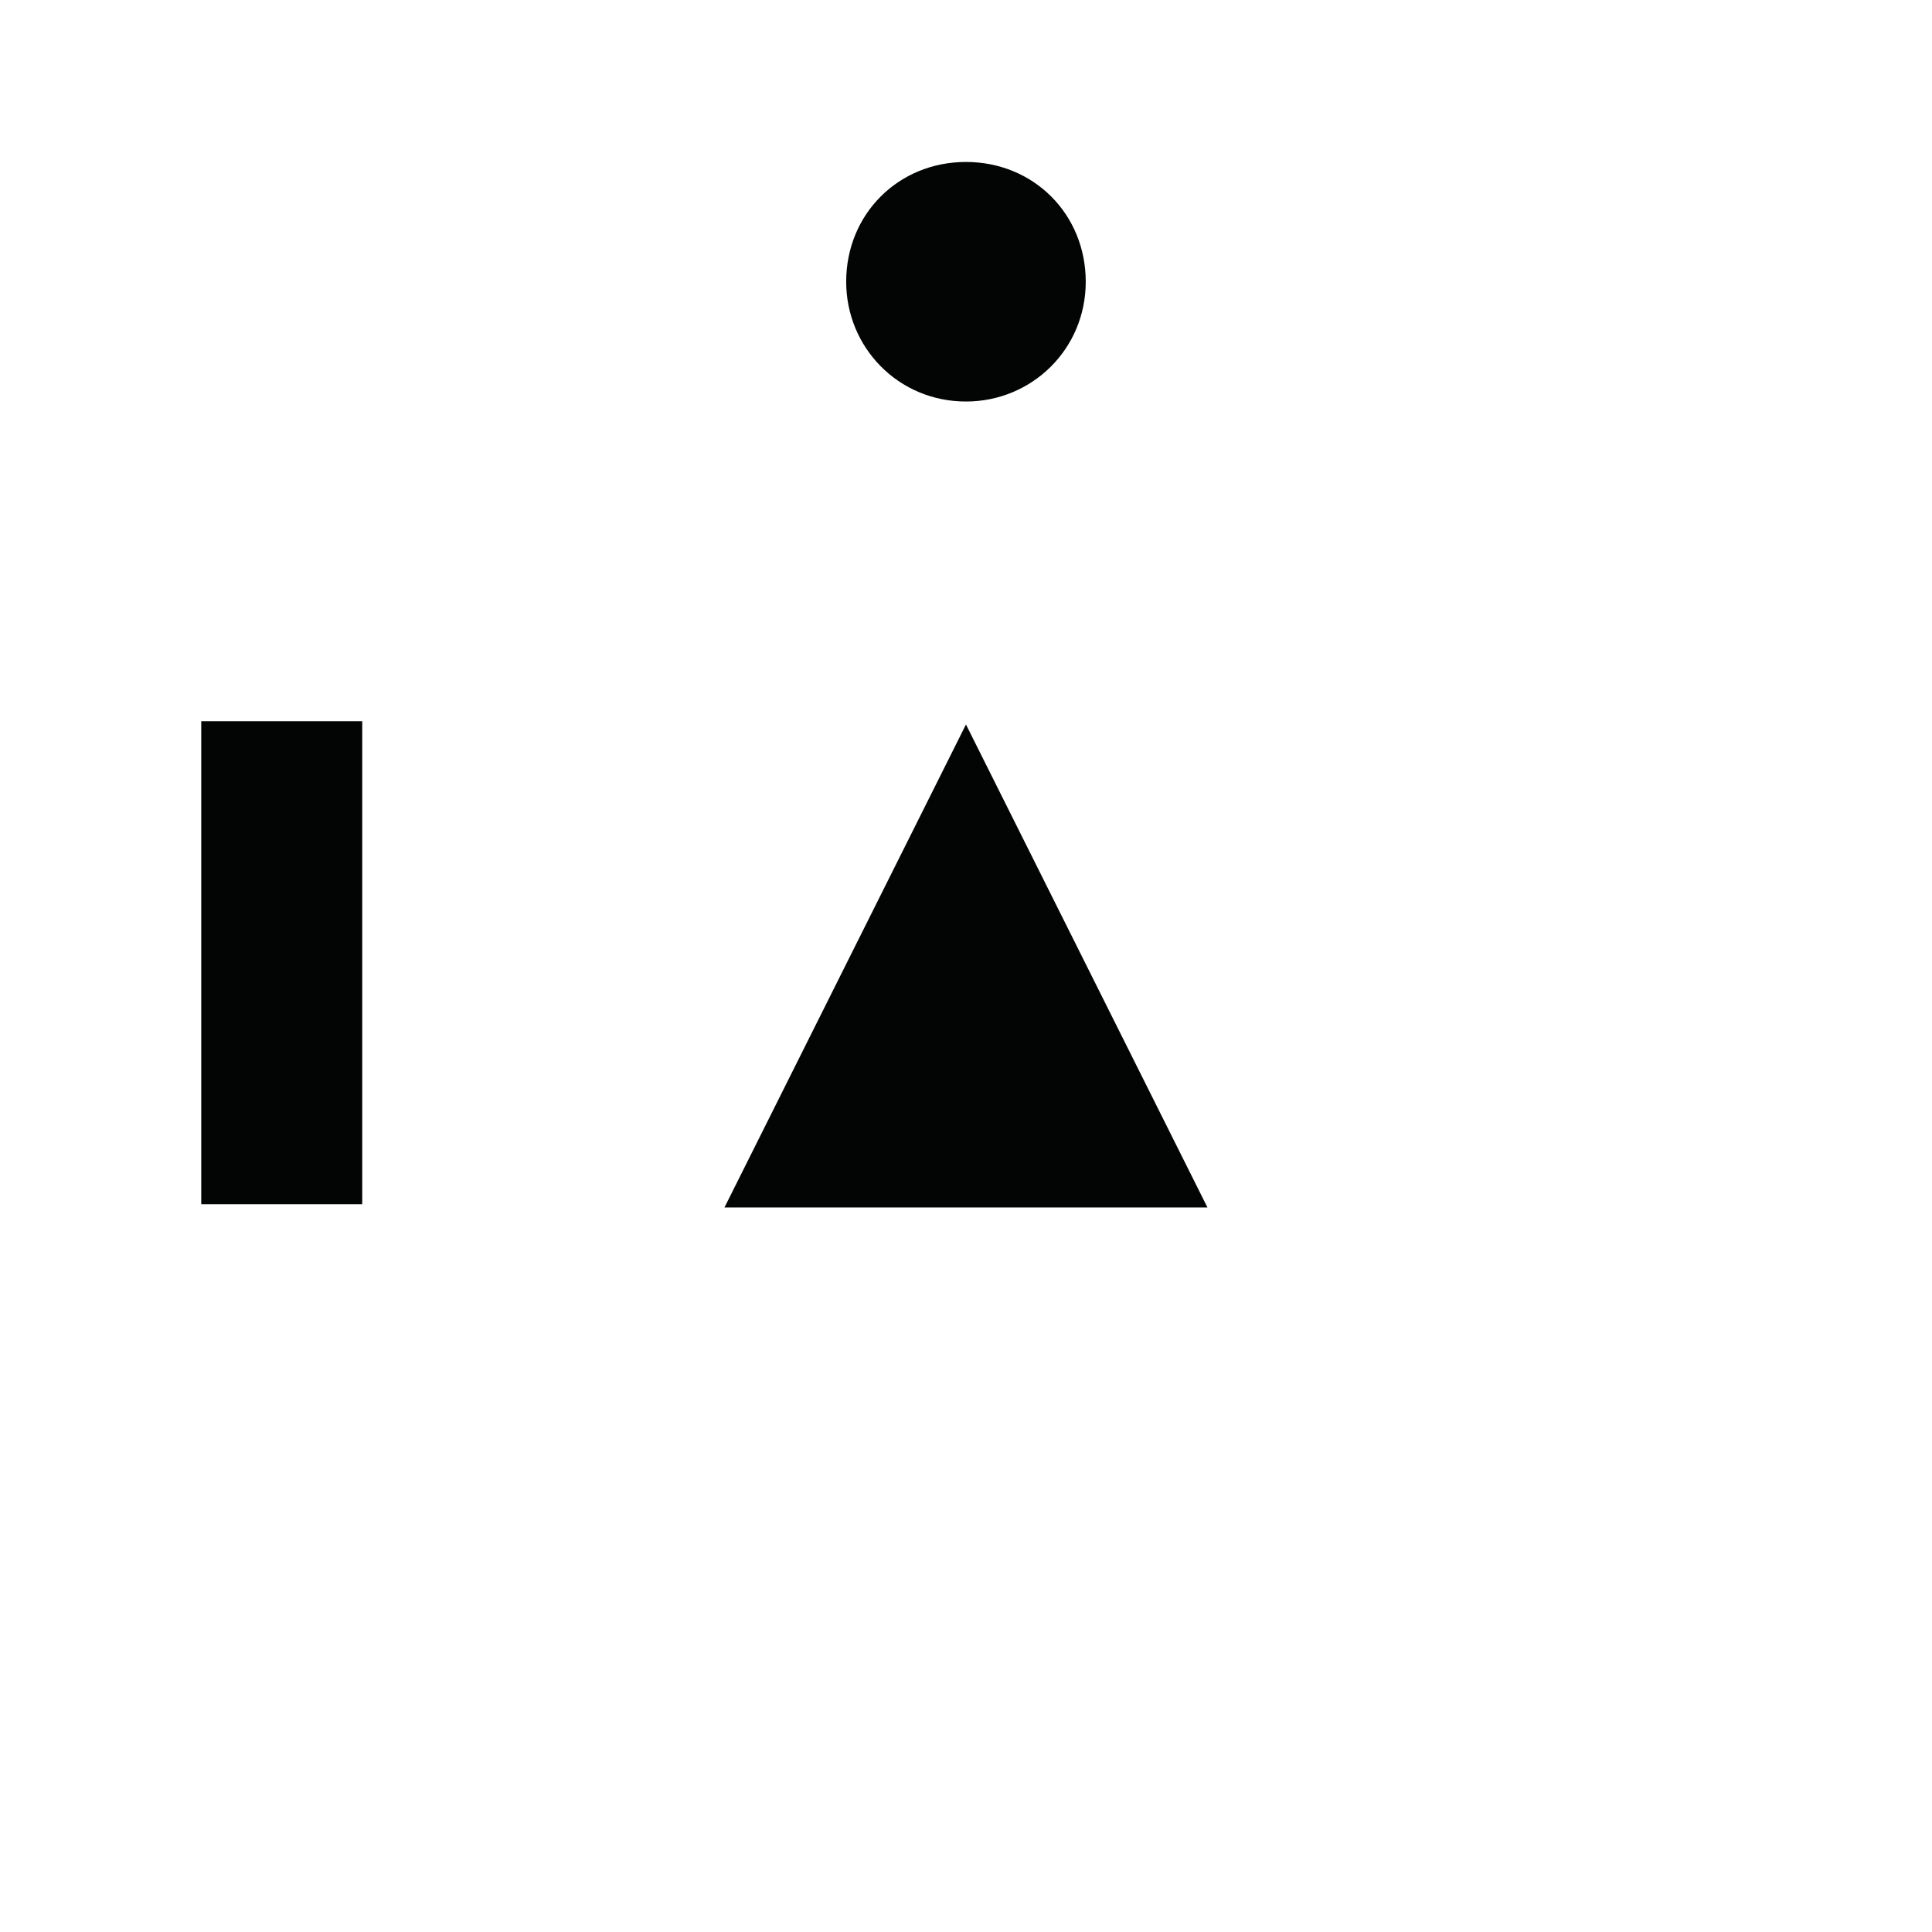
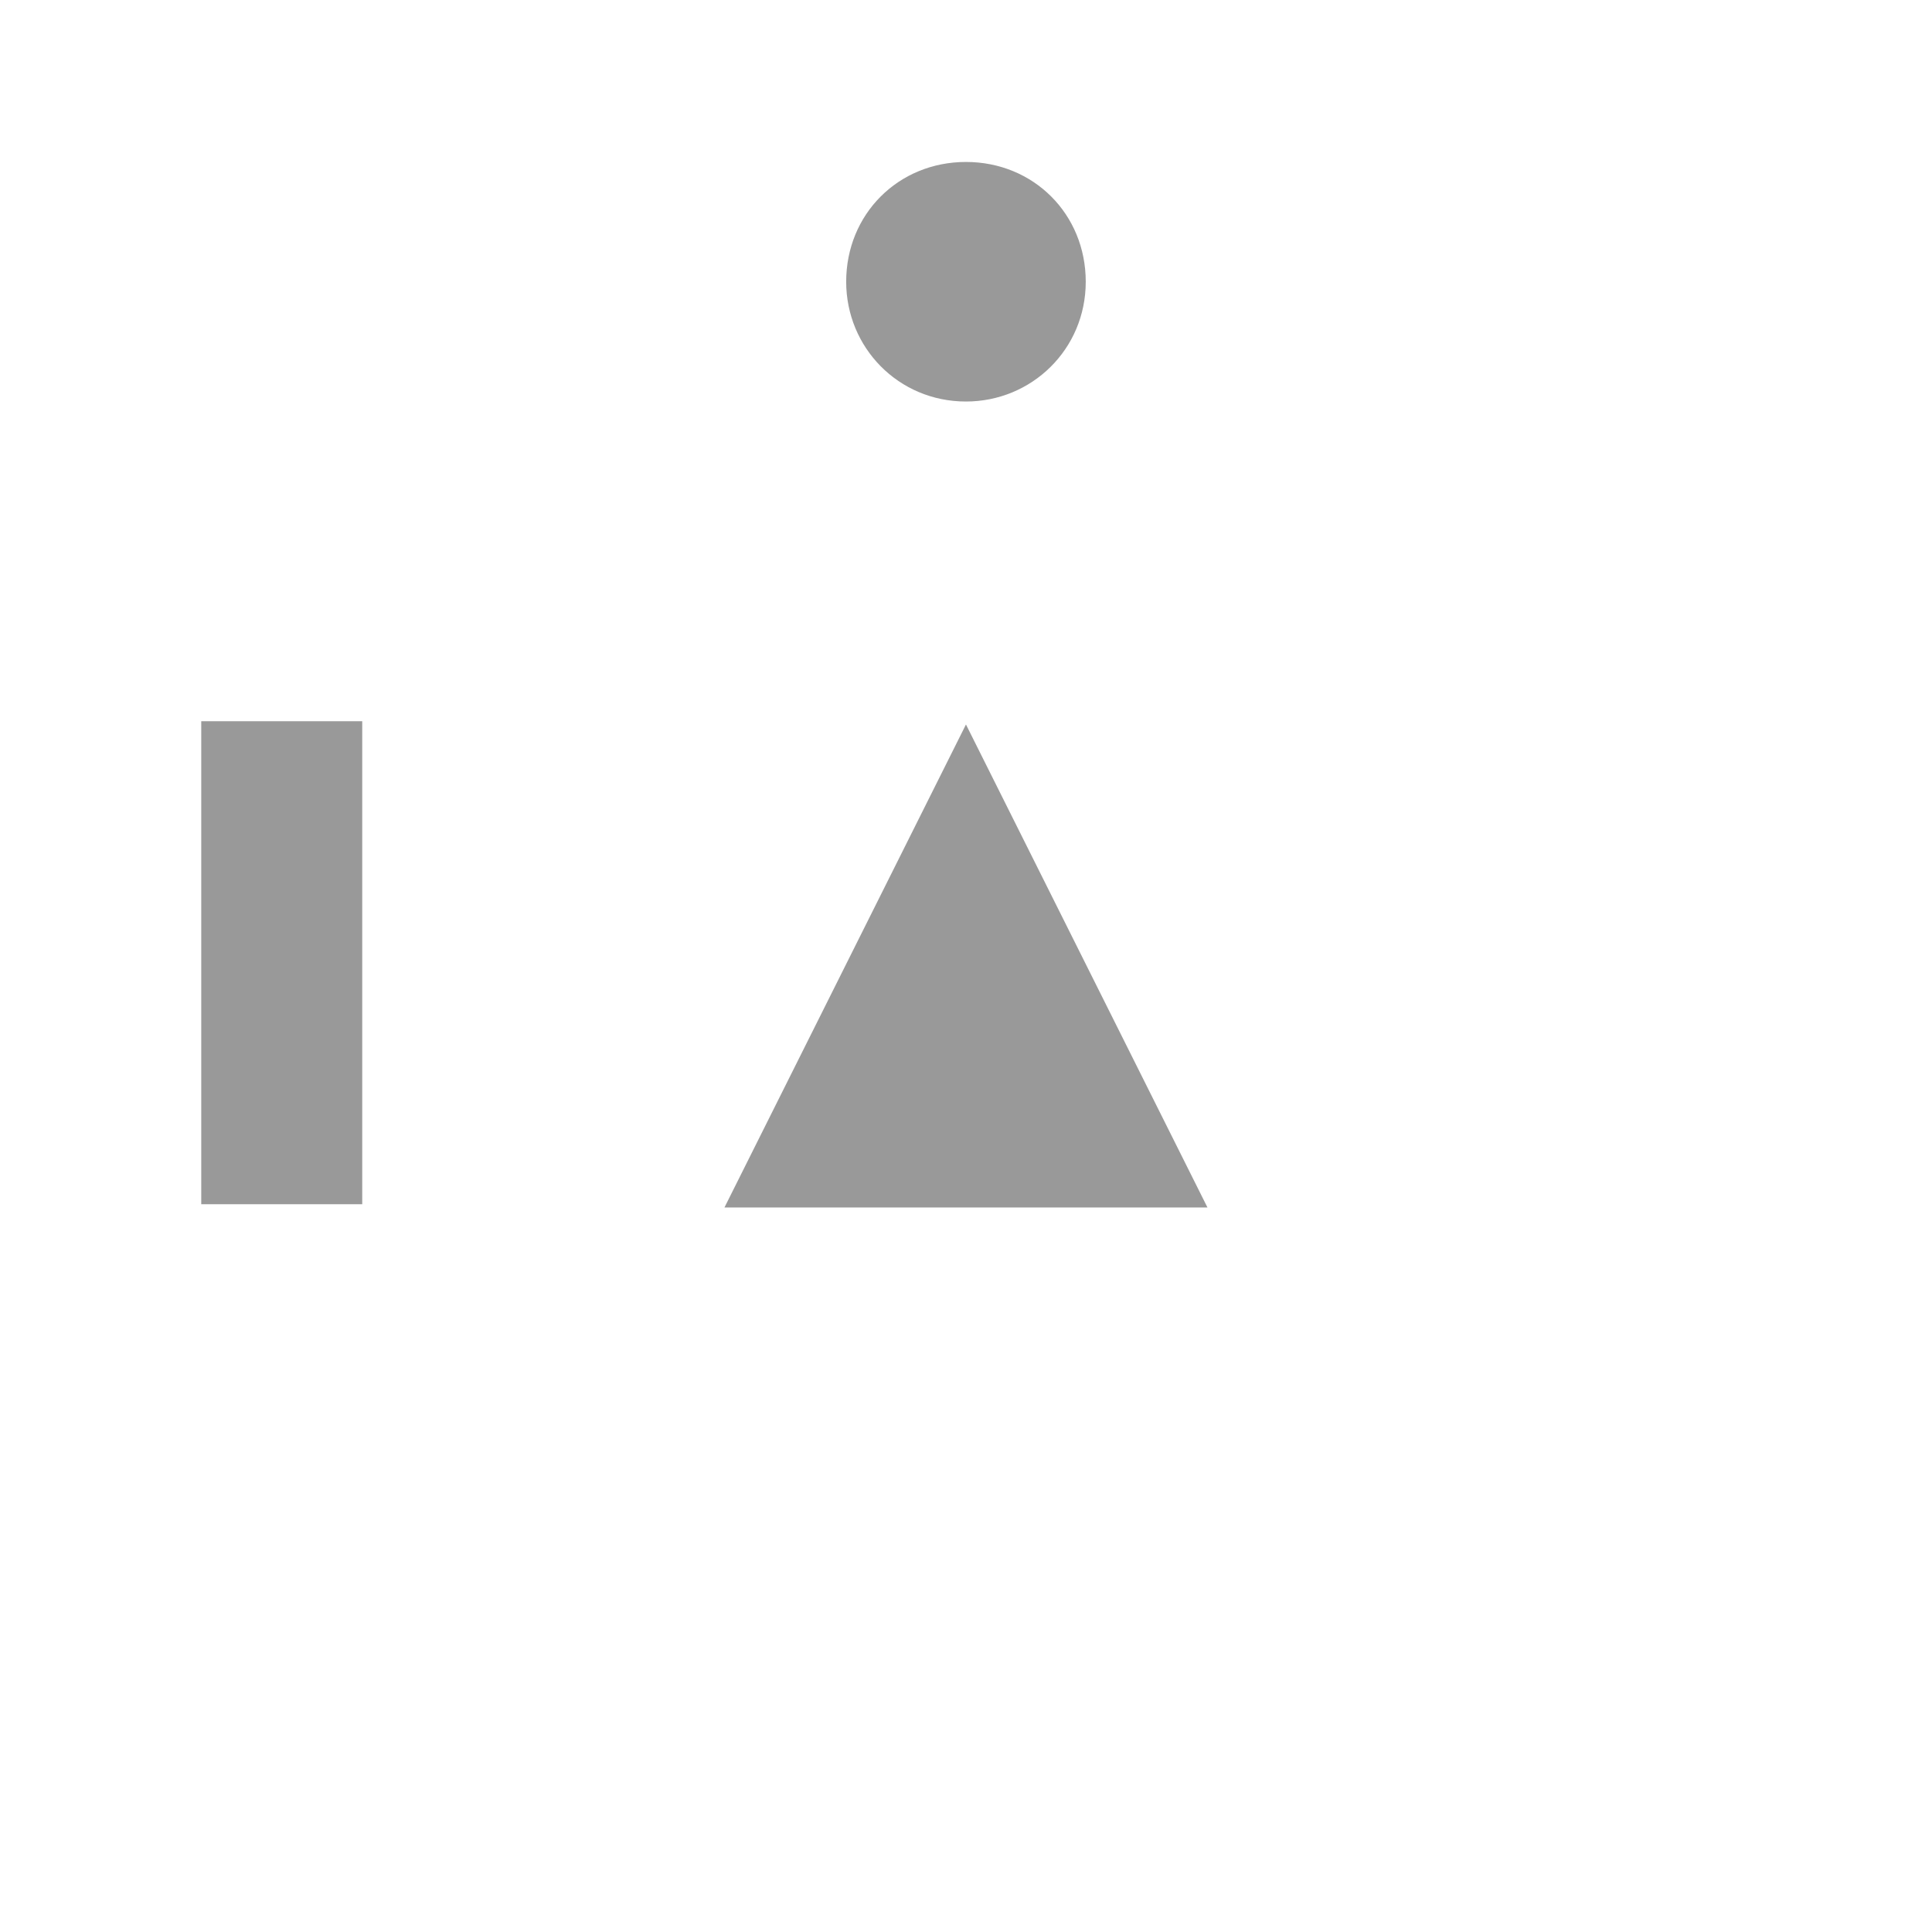
<svg xmlns="http://www.w3.org/2000/svg" width="25.401mm" height="25.4mm" viewBox="0 0 25.401 25.4" version="1.1" id="svg32508">
  <defs id="defs32505" />
  <g id="layer1" transform="translate(-92.38199,-135.8)">
-     <g fill="#999999" stroke="none" id="g2322-9" transform="matrix(25.4,0,0,-25.4,-40.96801,167.55)" style="fill:#030504;fill-opacity:1">
-       <g transform="translate(5.75,0.75)" id="g2320-3" style="fill:#030504;fill-opacity:1">
-         <path class="fill" d="m 0,0.125 c 0,0 -0.125,-0.25 -0.125,-0.25 0,0 0.25,0 0.25,0 0,0 -0.125,0.25 -0.125,0.25" id="path2318-9" style="fill:#030504;fill-opacity:1" />
+     <g fill="#999999" stroke="none" id="g2322-9" transform="matrix(25.4,0,0,-25.4,-40.96801,167.55)">
+       <g transform="translate(5.75,0.75)" id="g2320-3">
+         <path class="fill" d="m 0,0.125 c 0,0 -0.125,-0.25 -0.125,-0.25 0,0 0.25,0 0.25,0 0,0 -0.125,0.25 -0.125,0.25" id="path2318-9" />
      </g>
    </g>
-     <g fill="#999999" stroke="none" id="g2334-5-4-6-68" transform="matrix(25.4,0,0,-25.4,-63.19301,158.5542)" style="fill:#030504;fill-opacity:1">
-       <g transform="rotate(90,2.9375,3.6875)" id="g2332-6-44-2-7" style="fill:#030504;fill-opacity:1">
-         <path class="fill" d="M 0,0.062 C 0.035,0.062 0.062,0.035 0.062,0 0.062,-0.035 0.035,-0.062 0,-0.062 c -0.035,0 -0.062,0.028 -0.062,0.062 0,0.035 0.028,0.062 0.062,0.062" id="path2330-1-4-5-9" style="fill:#030504;fill-opacity:1" />
+     <g fill="#999999" stroke="none" id="g2334-5-4-6-68" transform="matrix(25.4,0,0,-25.4,-63.19301,158.5542)">
+       <g transform="rotate(90,2.9375,3.6875)" id="g2332-6-44-2-7">
+         <path class="fill" d="M 0,0.062 C 0.035,0.062 0.062,0.035 0.062,0 0.062,-0.035 0.035,-0.062 0,-0.062 c -0.035,0 -0.062,0.028 -0.062,0.062 0,0.035 0.028,0.062 0.062,0.062" id="path2330-1-4-5-9" />
      </g>
    </g>
-     <g fill="#999999" stroke="none" id="g3286-1-9-6-8" transform="matrix(8.466666,0,0,-84.66666,68.56949,180.25)" style="fill:#030504;fill-opacity:1">
-       <g transform="translate(3.25,0.375)" id="g3284-9-0-4-4" style="fill:#030504;fill-opacity:1">
-         <path class="fill" d="m -0.125,-0.037 c 0,0 0.25,0 0.25,0 0,0 0,0.075 0,0.075 0,0 -0.25,0 -0.25,0 0,0 0,-0.075 0,-0.075" id="path3282-9-2-52-3" style="fill:#030504;fill-opacity:1" />
+     <g fill="#999999" stroke="none" id="g3286-1-9-6-8" transform="matrix(8.466666,0,0,-84.66666,68.56949,180.25)">
+       <g transform="translate(3.25,0.375)" id="g3284-9-0-4-4">
+         <path class="fill" d="m -0.125,-0.037 c 0,0 0.25,0 0.25,0 0,0 0,0.075 0,0.075 0,0 -0.25,0 -0.25,0 0,0 0,-0.075 0,-0.075" id="path3282-9-2-52-3" />
      </g>
    </g>
  </g>
</svg>
